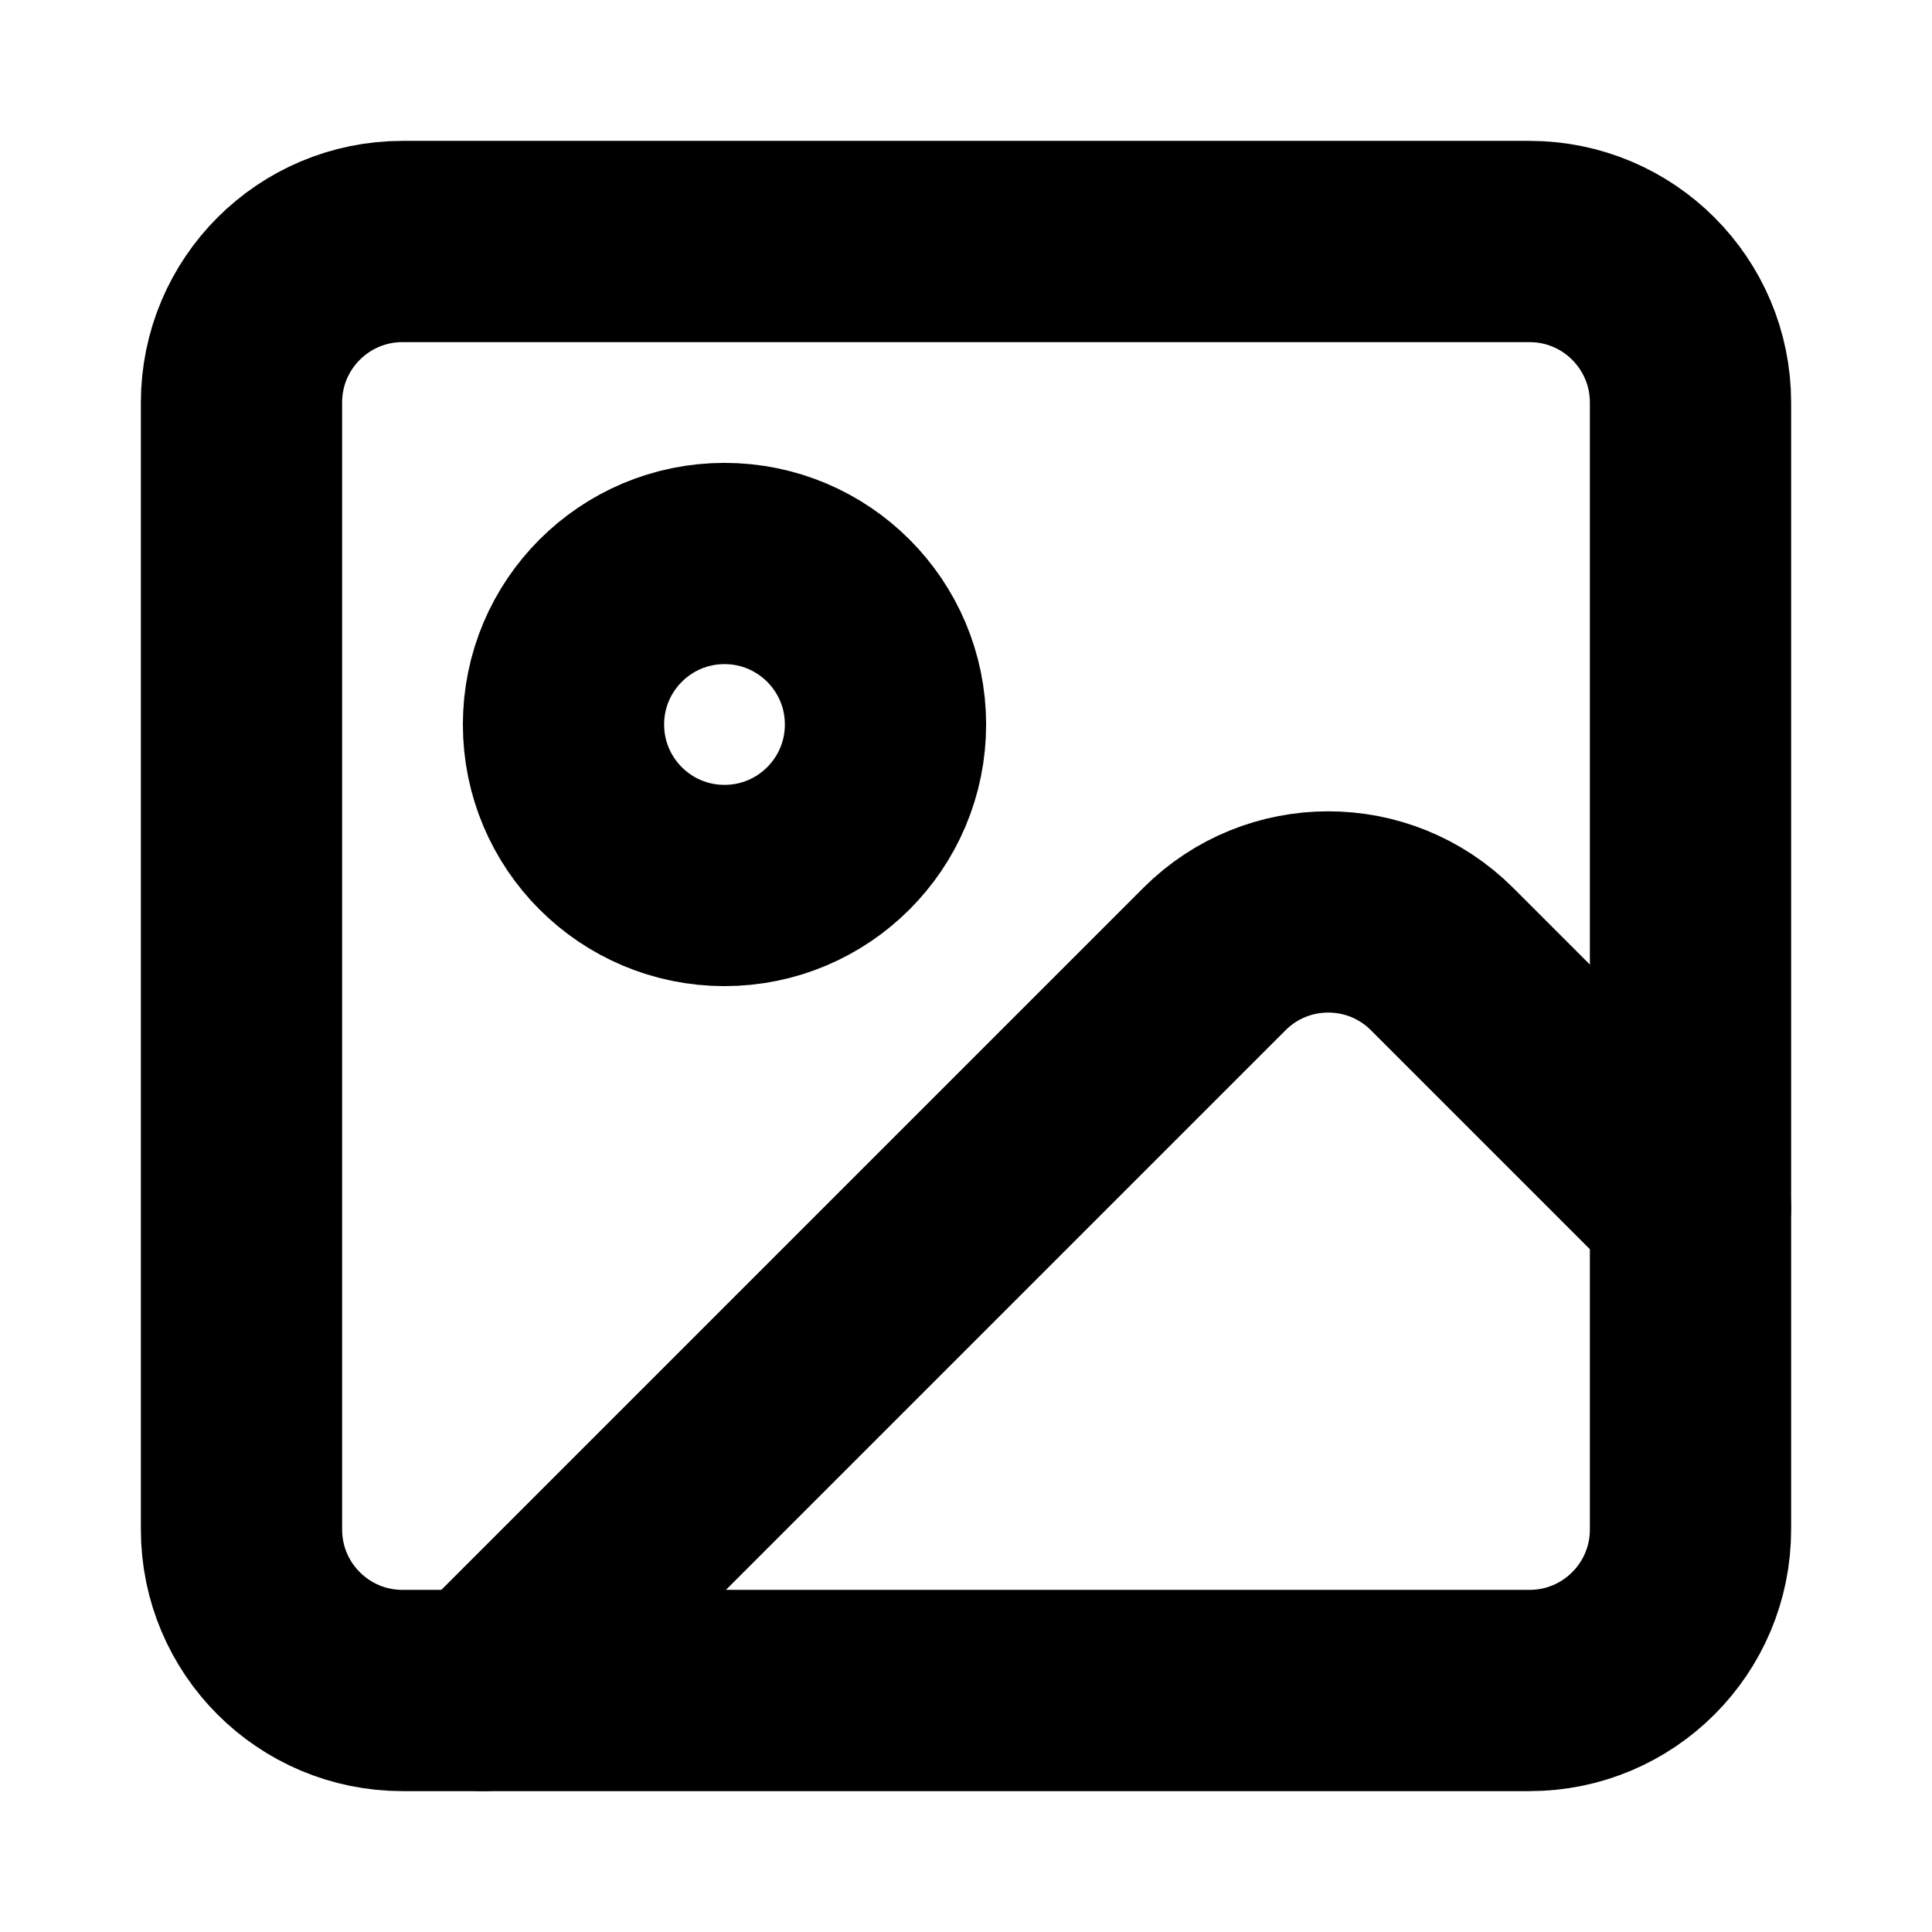
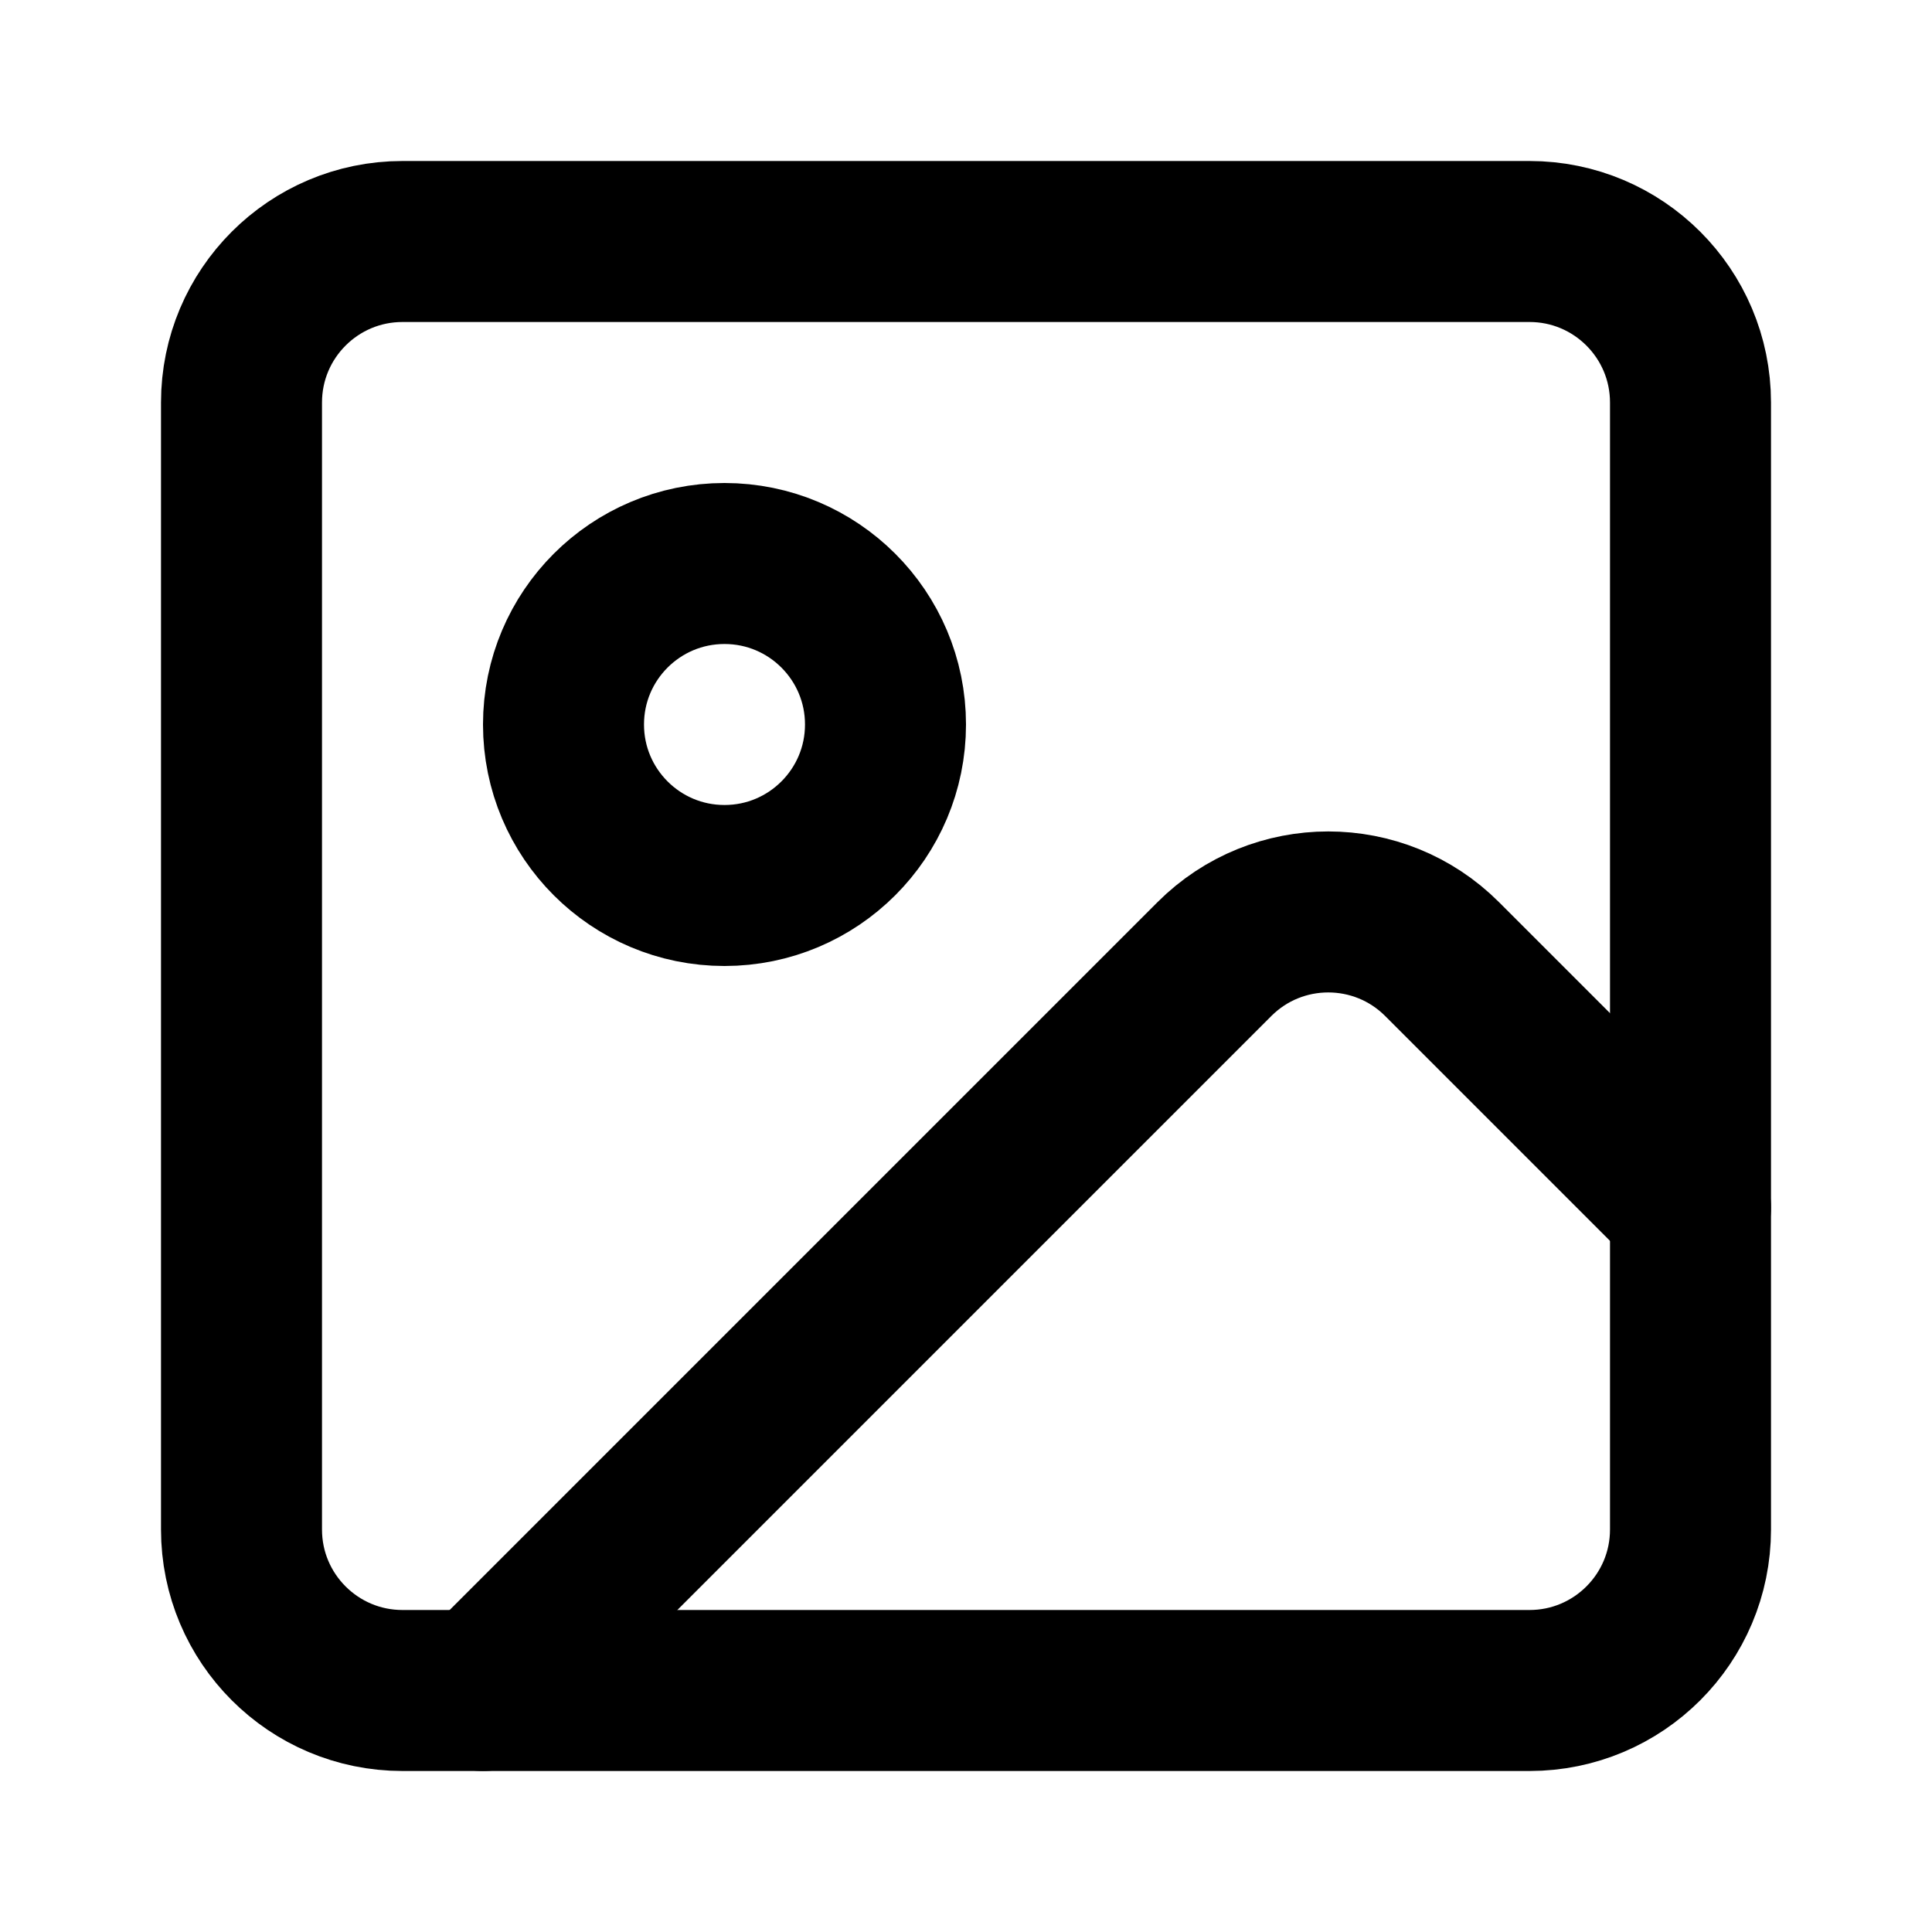
- <svg xmlns="http://www.w3.org/2000/svg" width="24" height="24" viewBox="0 0 24 24" fill="none" stroke="currentColor" stroke-width="2.5" stroke-linecap="round" stroke-linejoin="round">
+ <svg xmlns="http://www.w3.org/2000/svg" width="24" height="24" viewBox="0 0 24 24" fill="none" stroke="currentColor" stroke-width="2" stroke-linecap="round" stroke-linejoin="round">
  <rect width="18" height="18" x="3" y="3" rx="2" ry="2" />
  <circle cx="9" cy="9" r="2" />
  <path d="m21 15-3.086-3.086a2 2 0 0 0-2.828 0L6 21" />
</svg>
